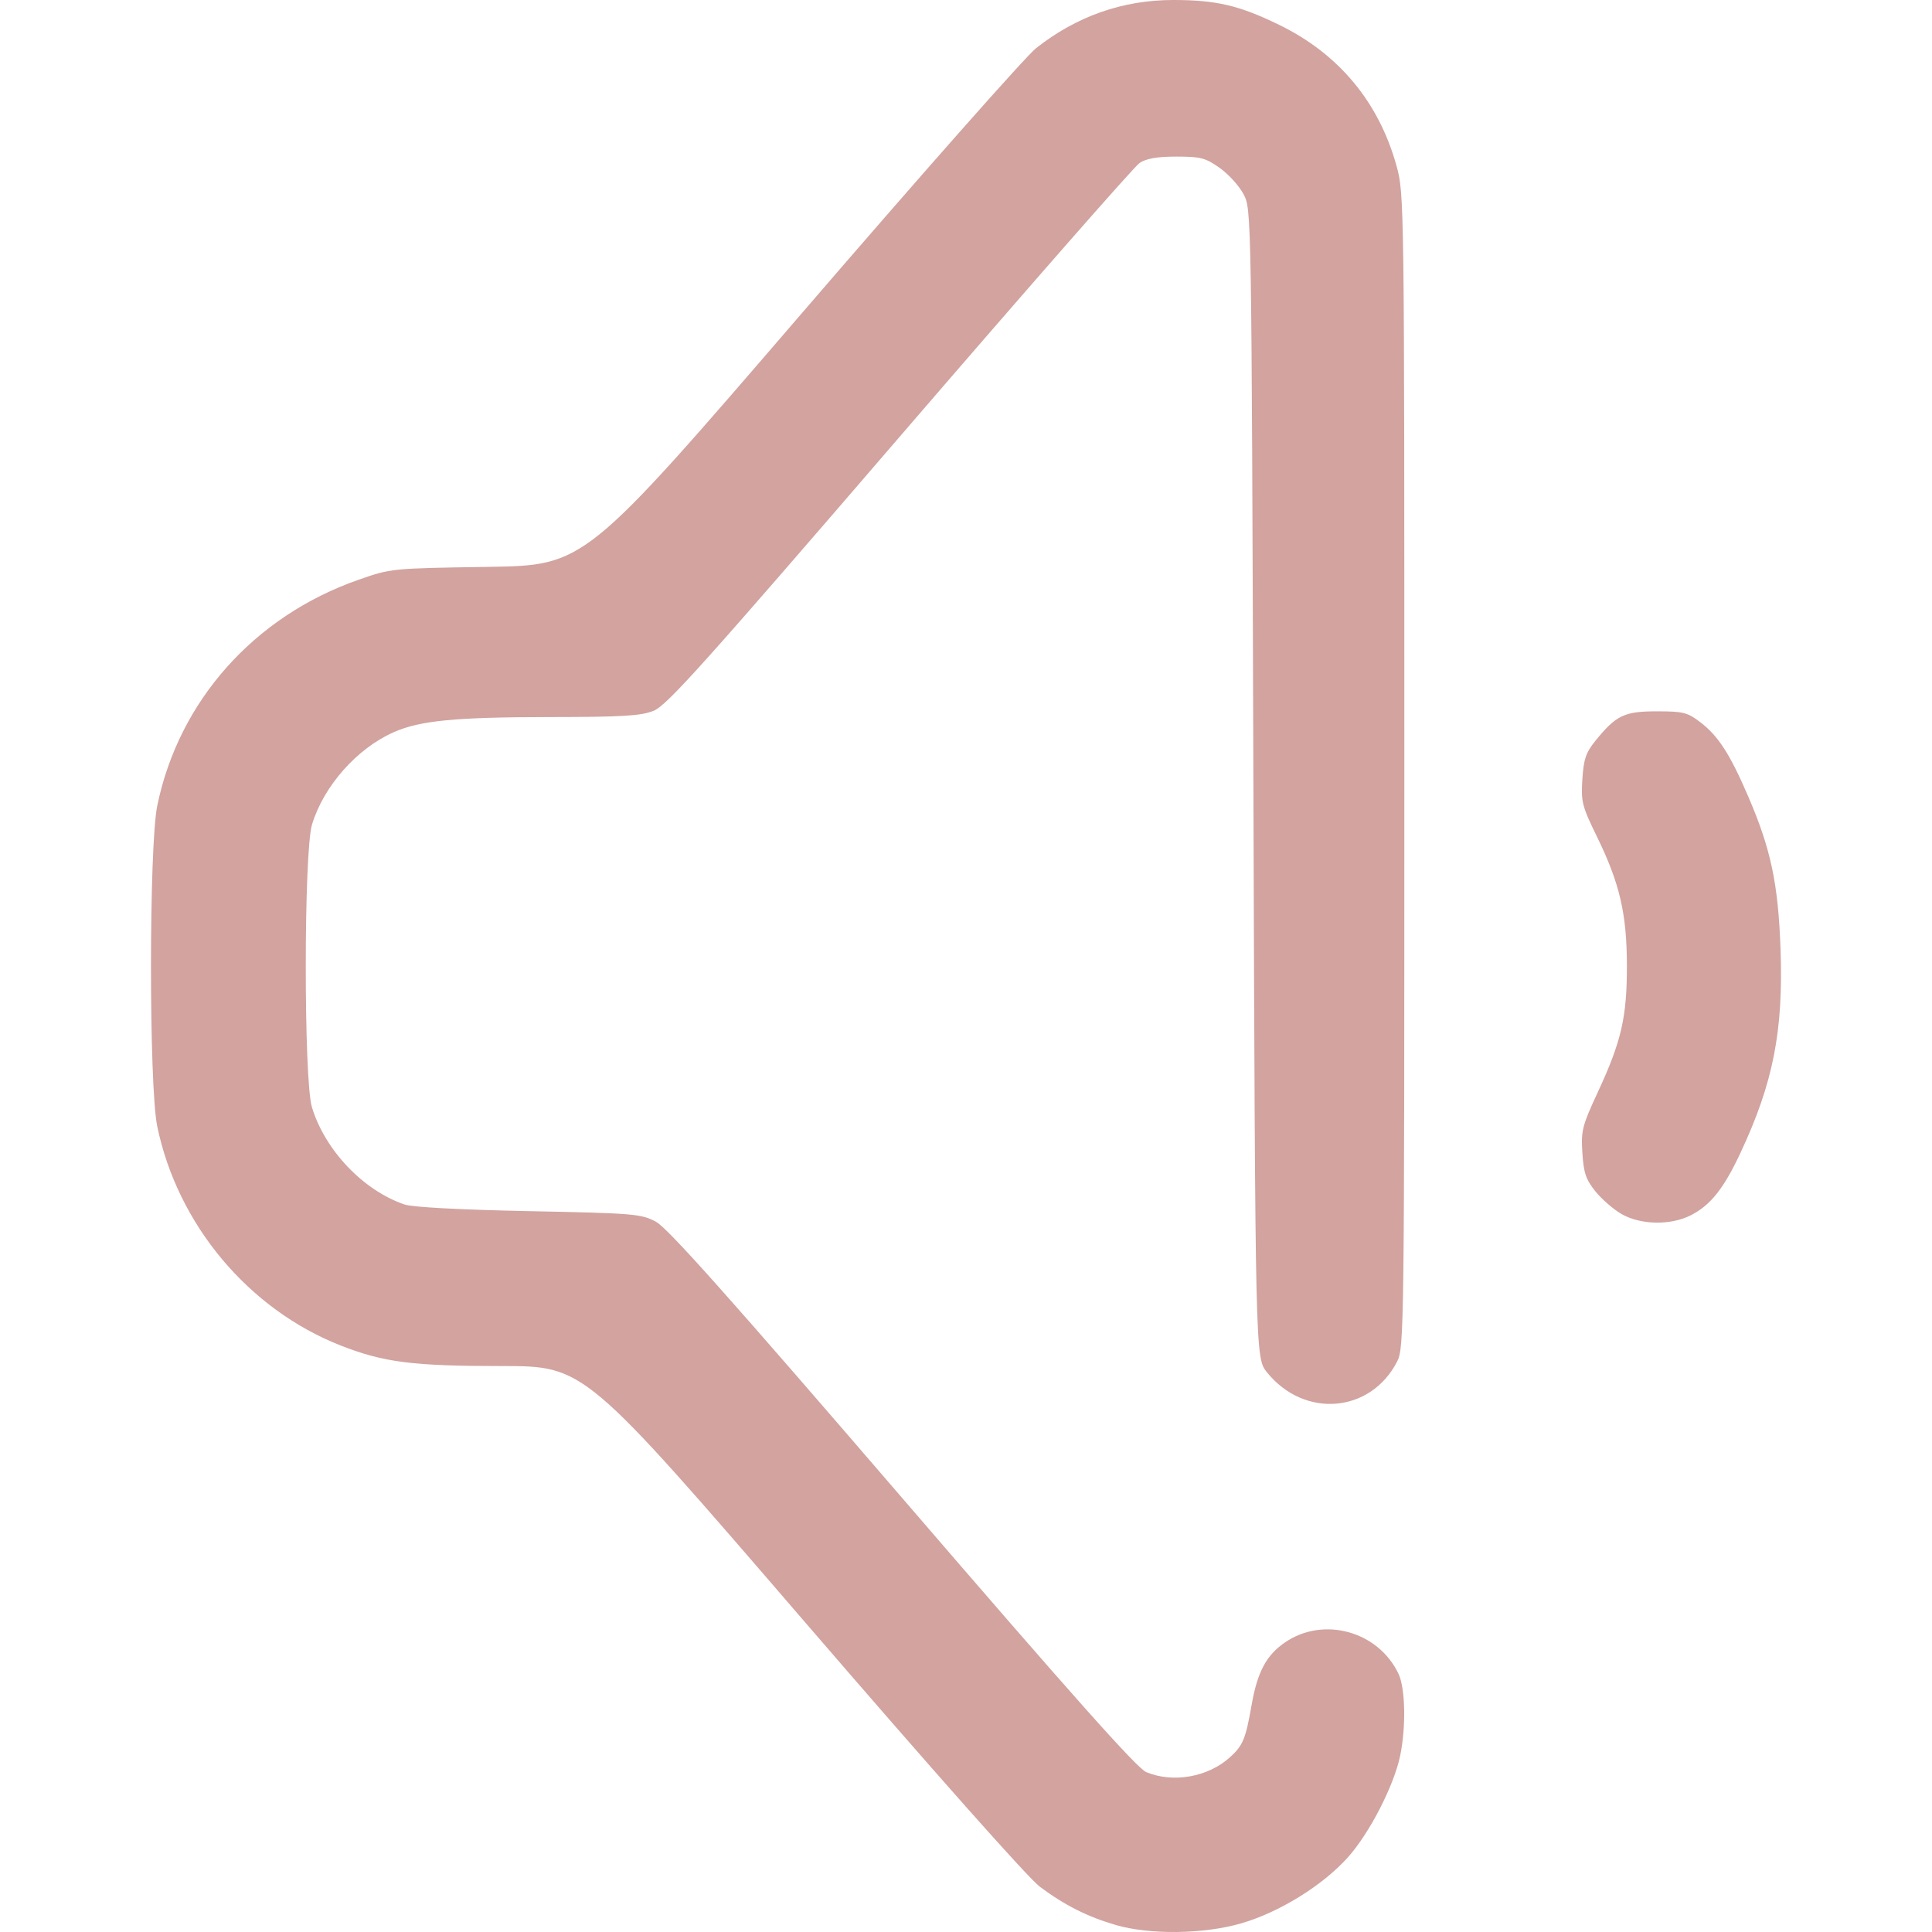
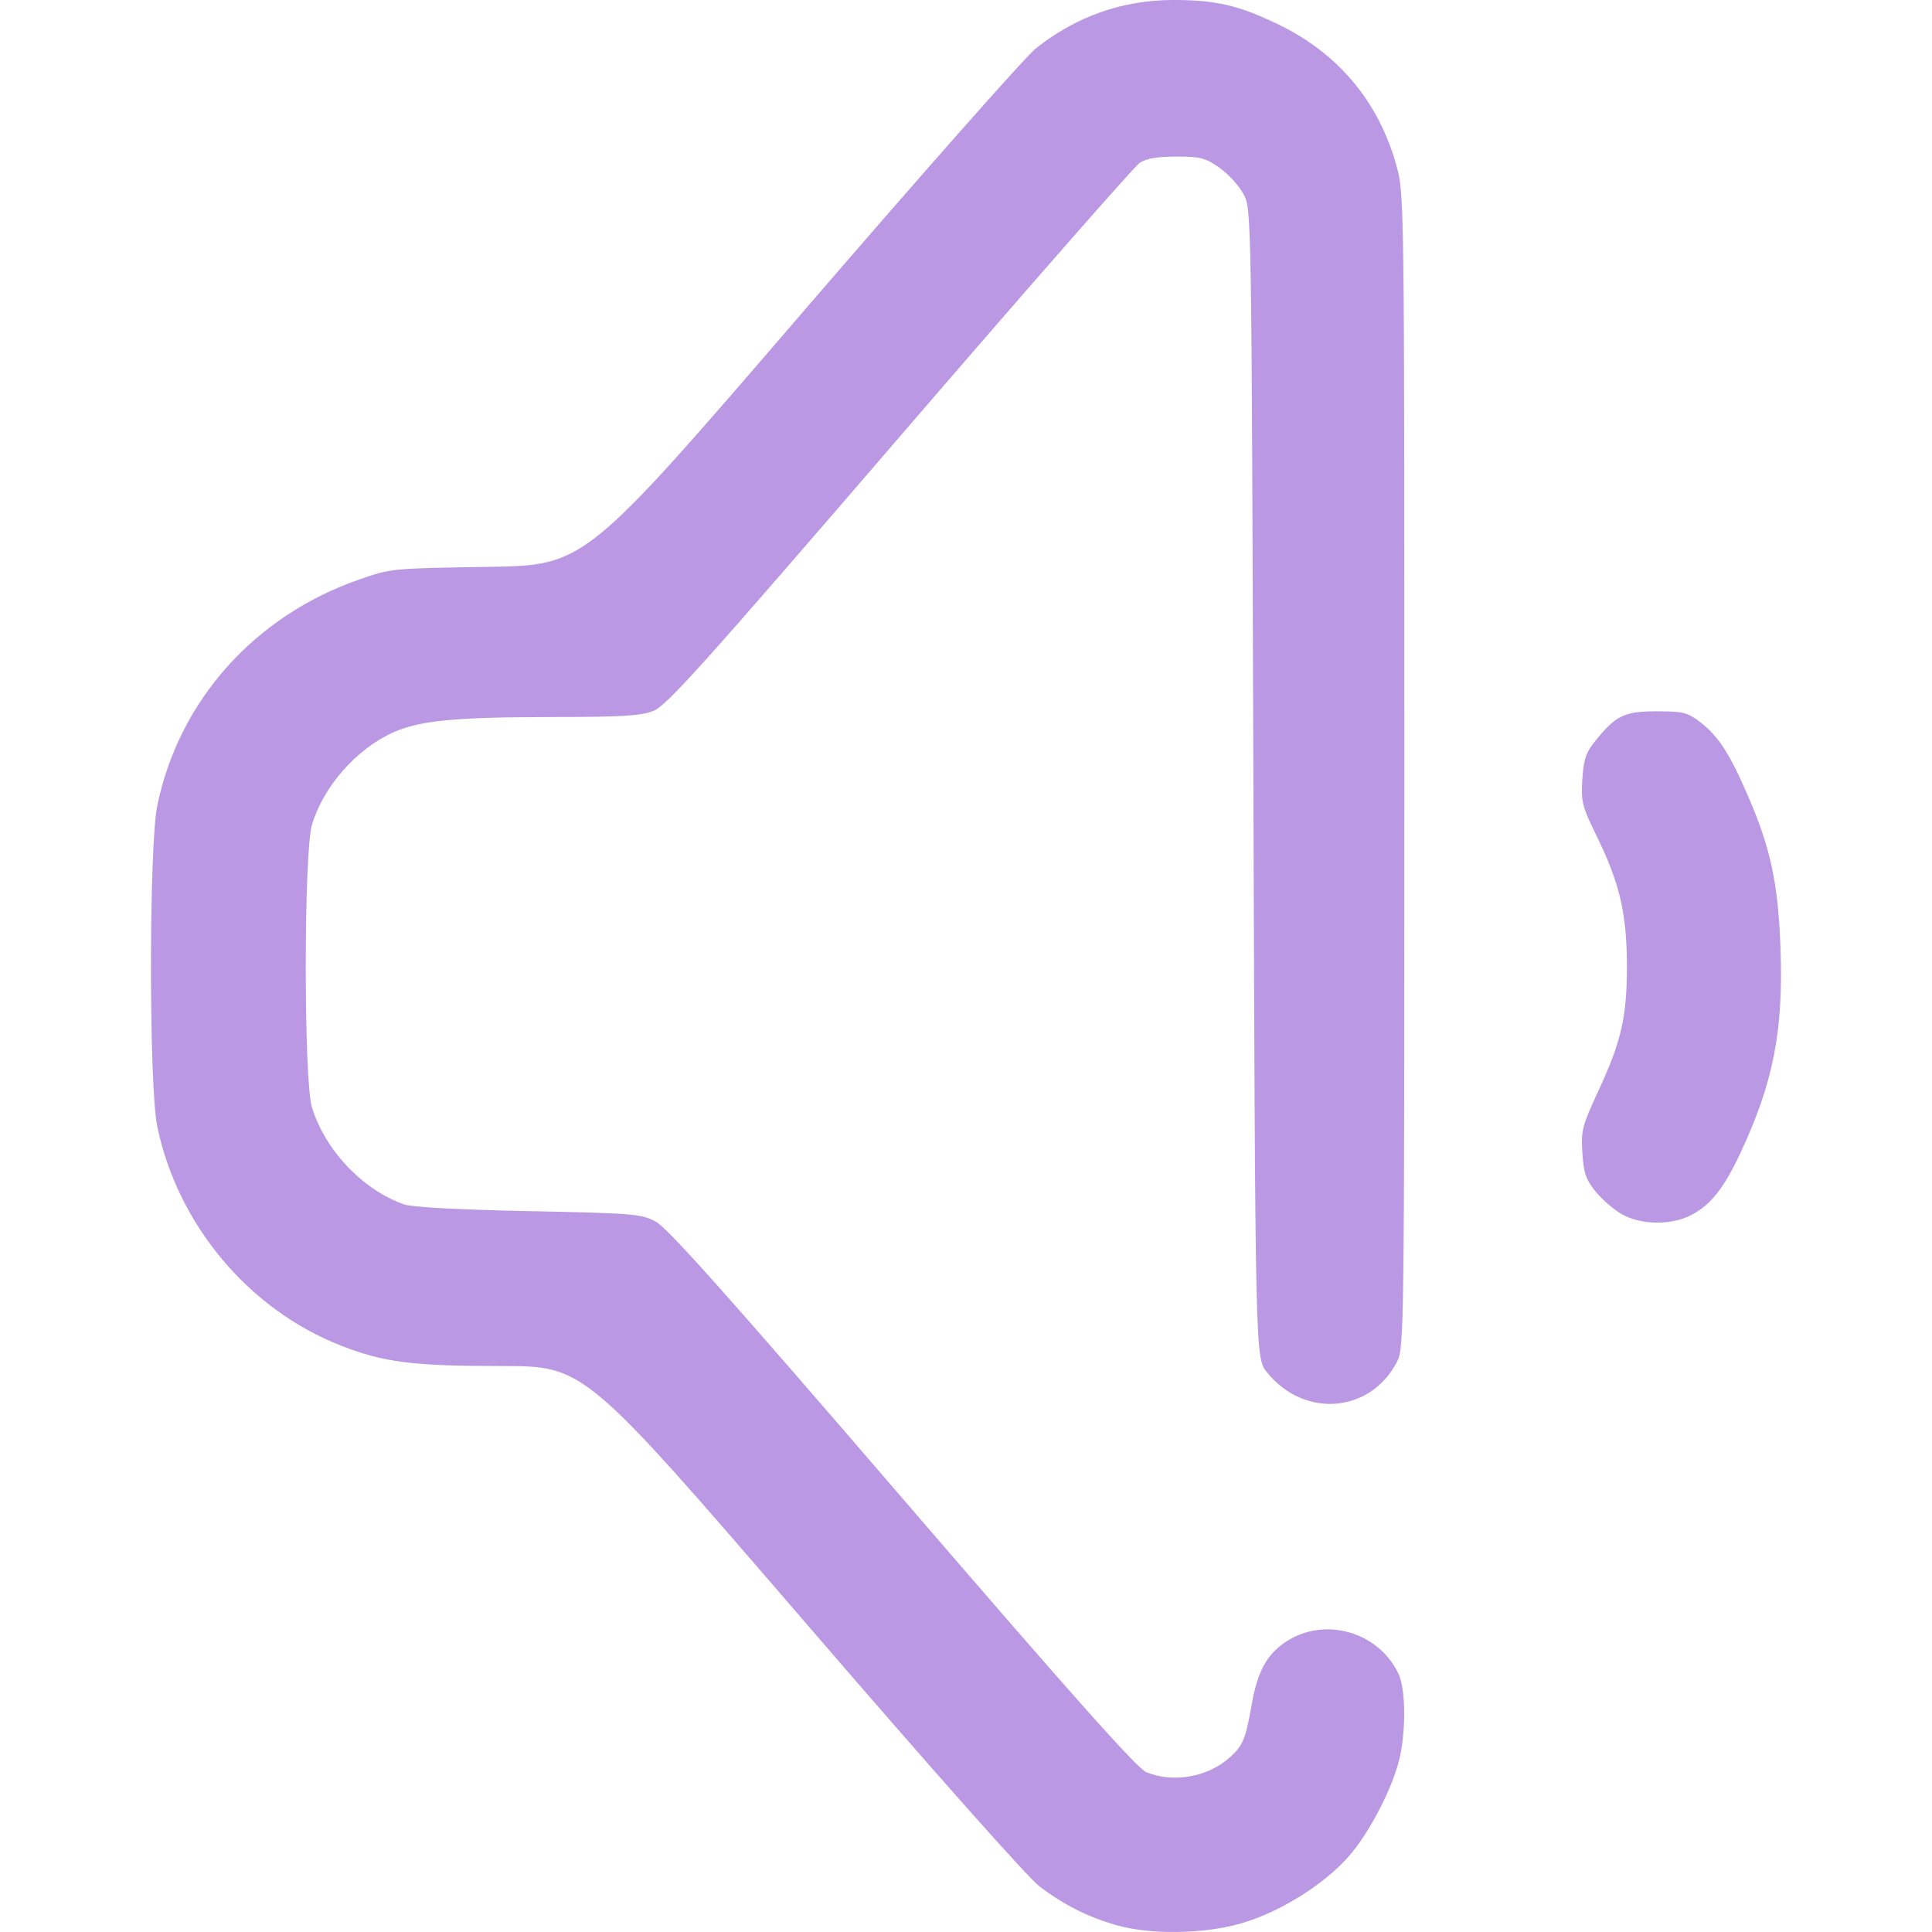
<svg xmlns="http://www.w3.org/2000/svg" xmlns:xlink="http://www.w3.org/1999/xlink" width="512" height="512" viewBox="0 0 135.467 135.467" version="1.1" id="svg1" xml:space="preserve">
  <defs id="defs1">
    <linearGradient id="linearGradient5">
-       <stop style="stop-color:#d2a39f;stop-opacity:1;" offset="0" id="stop5" />
-       <stop style="stop-color:#d2a39f;stop-opacity:1" offset="1" id="stop6" />
+       <stop style="stop-color:#ba98e3;stop-opacity:1;" offset="0" id="stop5" />
+       <stop style="stop-color:#ba98e3;stop-opacity:1" offset="1" id="stop6" />
    </linearGradient>
    <linearGradient xlink:href="#linearGradient5" id="linearGradient6" x1="38.541" y1="186.09" x2="127.471" y2="186.09" gradientUnits="userSpaceOnUse" gradientTransform="translate(1.038462,-45.17308)" />
  </defs>
  <g id="layer1" transform="matrix(0.9375449,0,0,0.9375449,-26.48351,-68.50358)">
    <path style="fill:url(#linearGradient6);fill-opacity:1" d="m 111.685,217.031 c -2.107,-0.614 -3.813,-1.474 -5.672,-2.861 -0.866,-0.646 -7.93,-8.606 -17.753,-20.006 -16.315,-18.932 -16.315,-18.932 -22.492,-18.932 -6.651,0 -8.825,-0.277 -12.026,-1.531 -6.901,-2.704 -12.217,-9.053 -13.735,-16.4 -0.625,-3.024 -0.622,-20.959 0.004,-23.988 1.617,-7.831 7.243,-14.148 15.032,-16.879 2.446,-0.858 2.479,-0.861 9.695,-0.971 7.24,-0.11 7.24,-0.11 23.408,-18.89 8.892,-10.329 16.804,-19.282 17.581,-19.897 3.027,-2.392 6.486,-3.609 10.264,-3.609 3.215,0 4.93,0.402 7.922,1.858 4.455,2.167 7.463,5.783 8.78,10.555 0.577,2.09 0.583,2.534 0.583,45.237 0,41.836 -0.016,43.158 -0.537,44.173 -1.982,3.865 -6.944,4.277 -9.737,0.809 -0.873,-1.084 -0.873,-1.084 -1.015,-44.027 -0.141,-42.868 -0.142,-42.944 -0.731,-44.071 -0.324,-0.621 -1.129,-1.51 -1.788,-1.976 -1.064,-0.752 -1.427,-0.847 -3.233,-0.847 -1.427,0 -2.25,0.141 -2.755,0.472 -0.396,0.26 -8.477,9.481 -17.958,20.493 -14.671,17.04 -17.409,20.089 -18.393,20.483 -0.953,0.381 -2.305,0.463 -7.712,0.468 -7.12,0.006 -9.751,0.26 -11.724,1.133 -2.755,1.219 -5.237,4.024 -6.11,6.905 -0.62,2.046 -0.626,19.103 -0.007,21.143 0.977,3.22 3.847,6.232 6.934,7.277 0.591,0.2 4.186,0.391 9.29,0.494 7.85,0.158 8.392,0.203 9.493,0.786 0.882,0.467 5.389,5.522 18.451,20.696 12.657,14.703 17.536,20.183 18.226,20.472 2.013,0.841 4.639,0.372 6.278,-1.121 0.961,-0.876 1.159,-1.355 1.606,-3.902 0.436,-2.479 1.104,-3.728 2.505,-4.683 2.882,-1.965 6.97,-0.829 8.481,2.356 0.511,1.076 0.57,3.95 0.127,6.108 -0.462,2.247 -2.293,5.81 -3.916,7.62 -1.885,2.103 -5.129,4.109 -7.984,4.936 -2.805,0.812 -6.826,0.863 -9.383,0.118 z m 37.845,-53.164 c -0.606,-0.347 -1.489,-1.111 -1.963,-1.699 -0.712,-0.885 -0.881,-1.381 -0.976,-2.877 -0.106,-1.671 -0.018,-2.019 1.169,-4.576 1.753,-3.777 2.167,-5.588 2.161,-9.44 -0.006,-3.867 -0.536,-6.149 -2.241,-9.638 -1.116,-2.283 -1.197,-2.604 -1.09,-4.286 0.096,-1.503 0.263,-2 0.966,-2.869 1.557,-1.923 2.164,-2.216 4.6,-2.216 1.968,0 2.294,0.081 3.236,0.799 1.361,1.038 2.225,2.373 3.599,5.559 1.698,3.938 2.246,6.528 2.42,11.422 0.217,6.129 -0.545,10.005 -2.995,15.24 -1.251,2.672 -2.241,3.917 -3.715,4.669 -1.502,0.766 -3.743,0.729 -5.17,-0.088 z" id="path5" />
  </g>
</svg>
